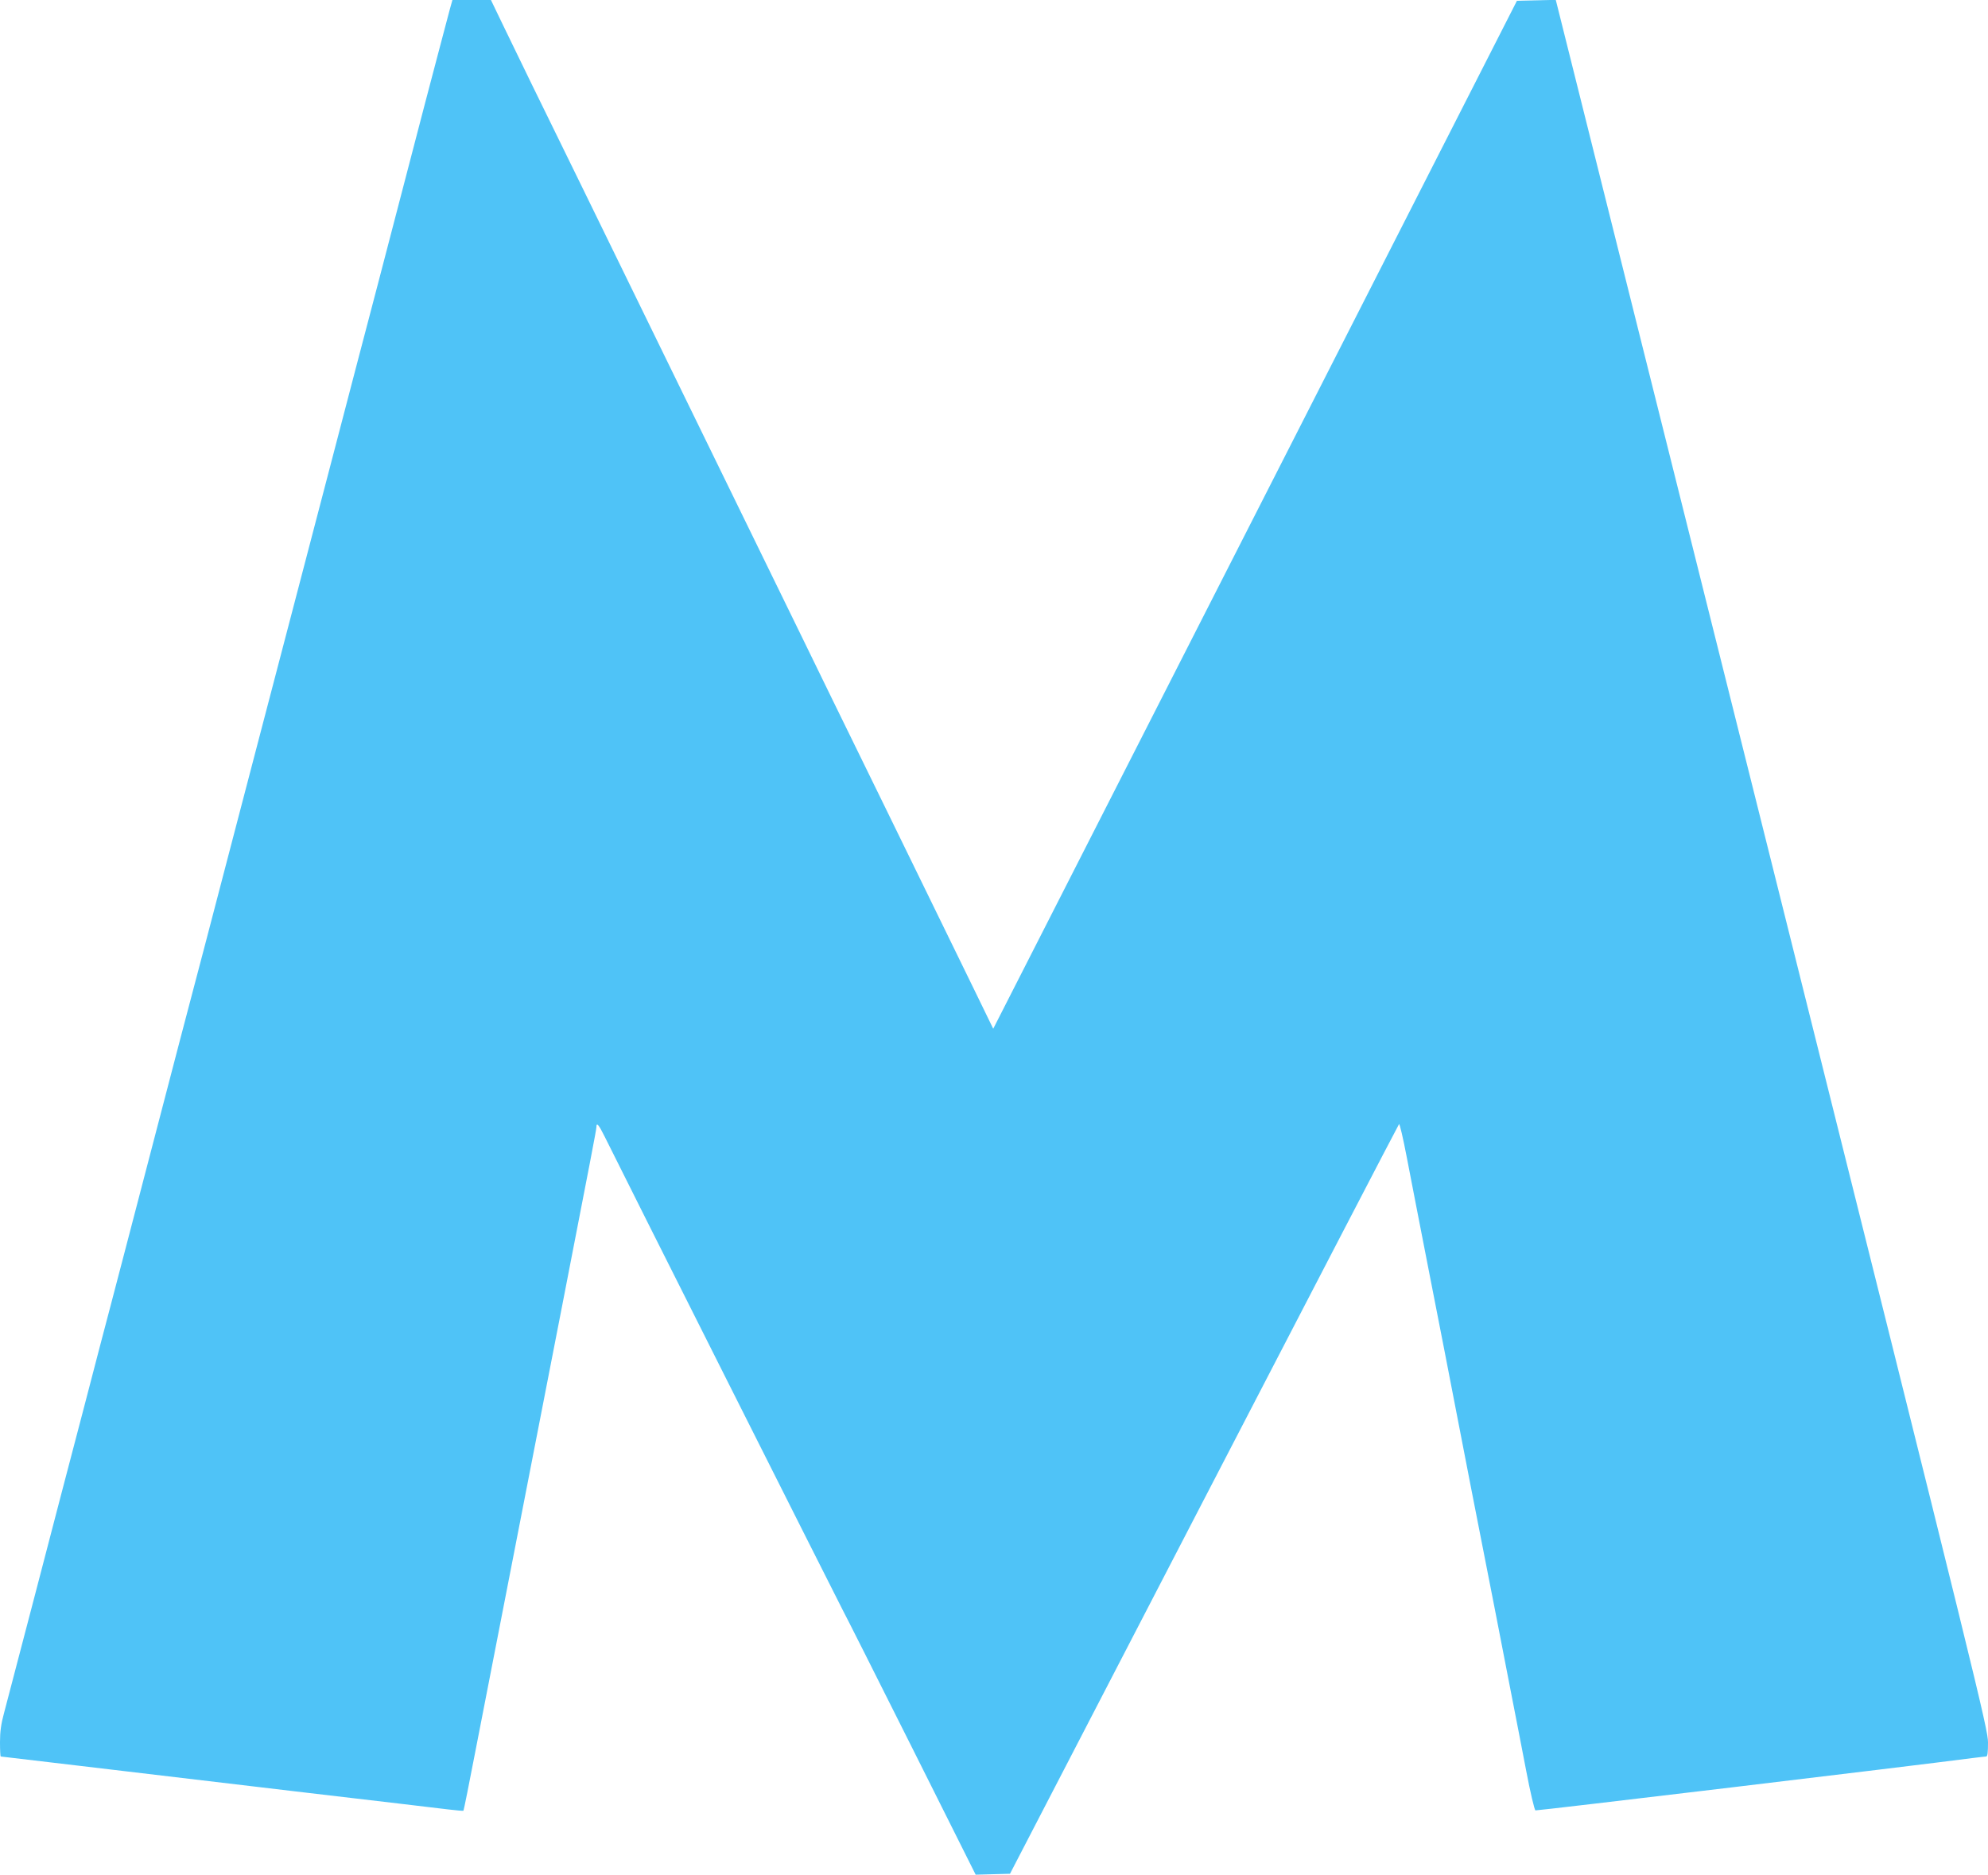
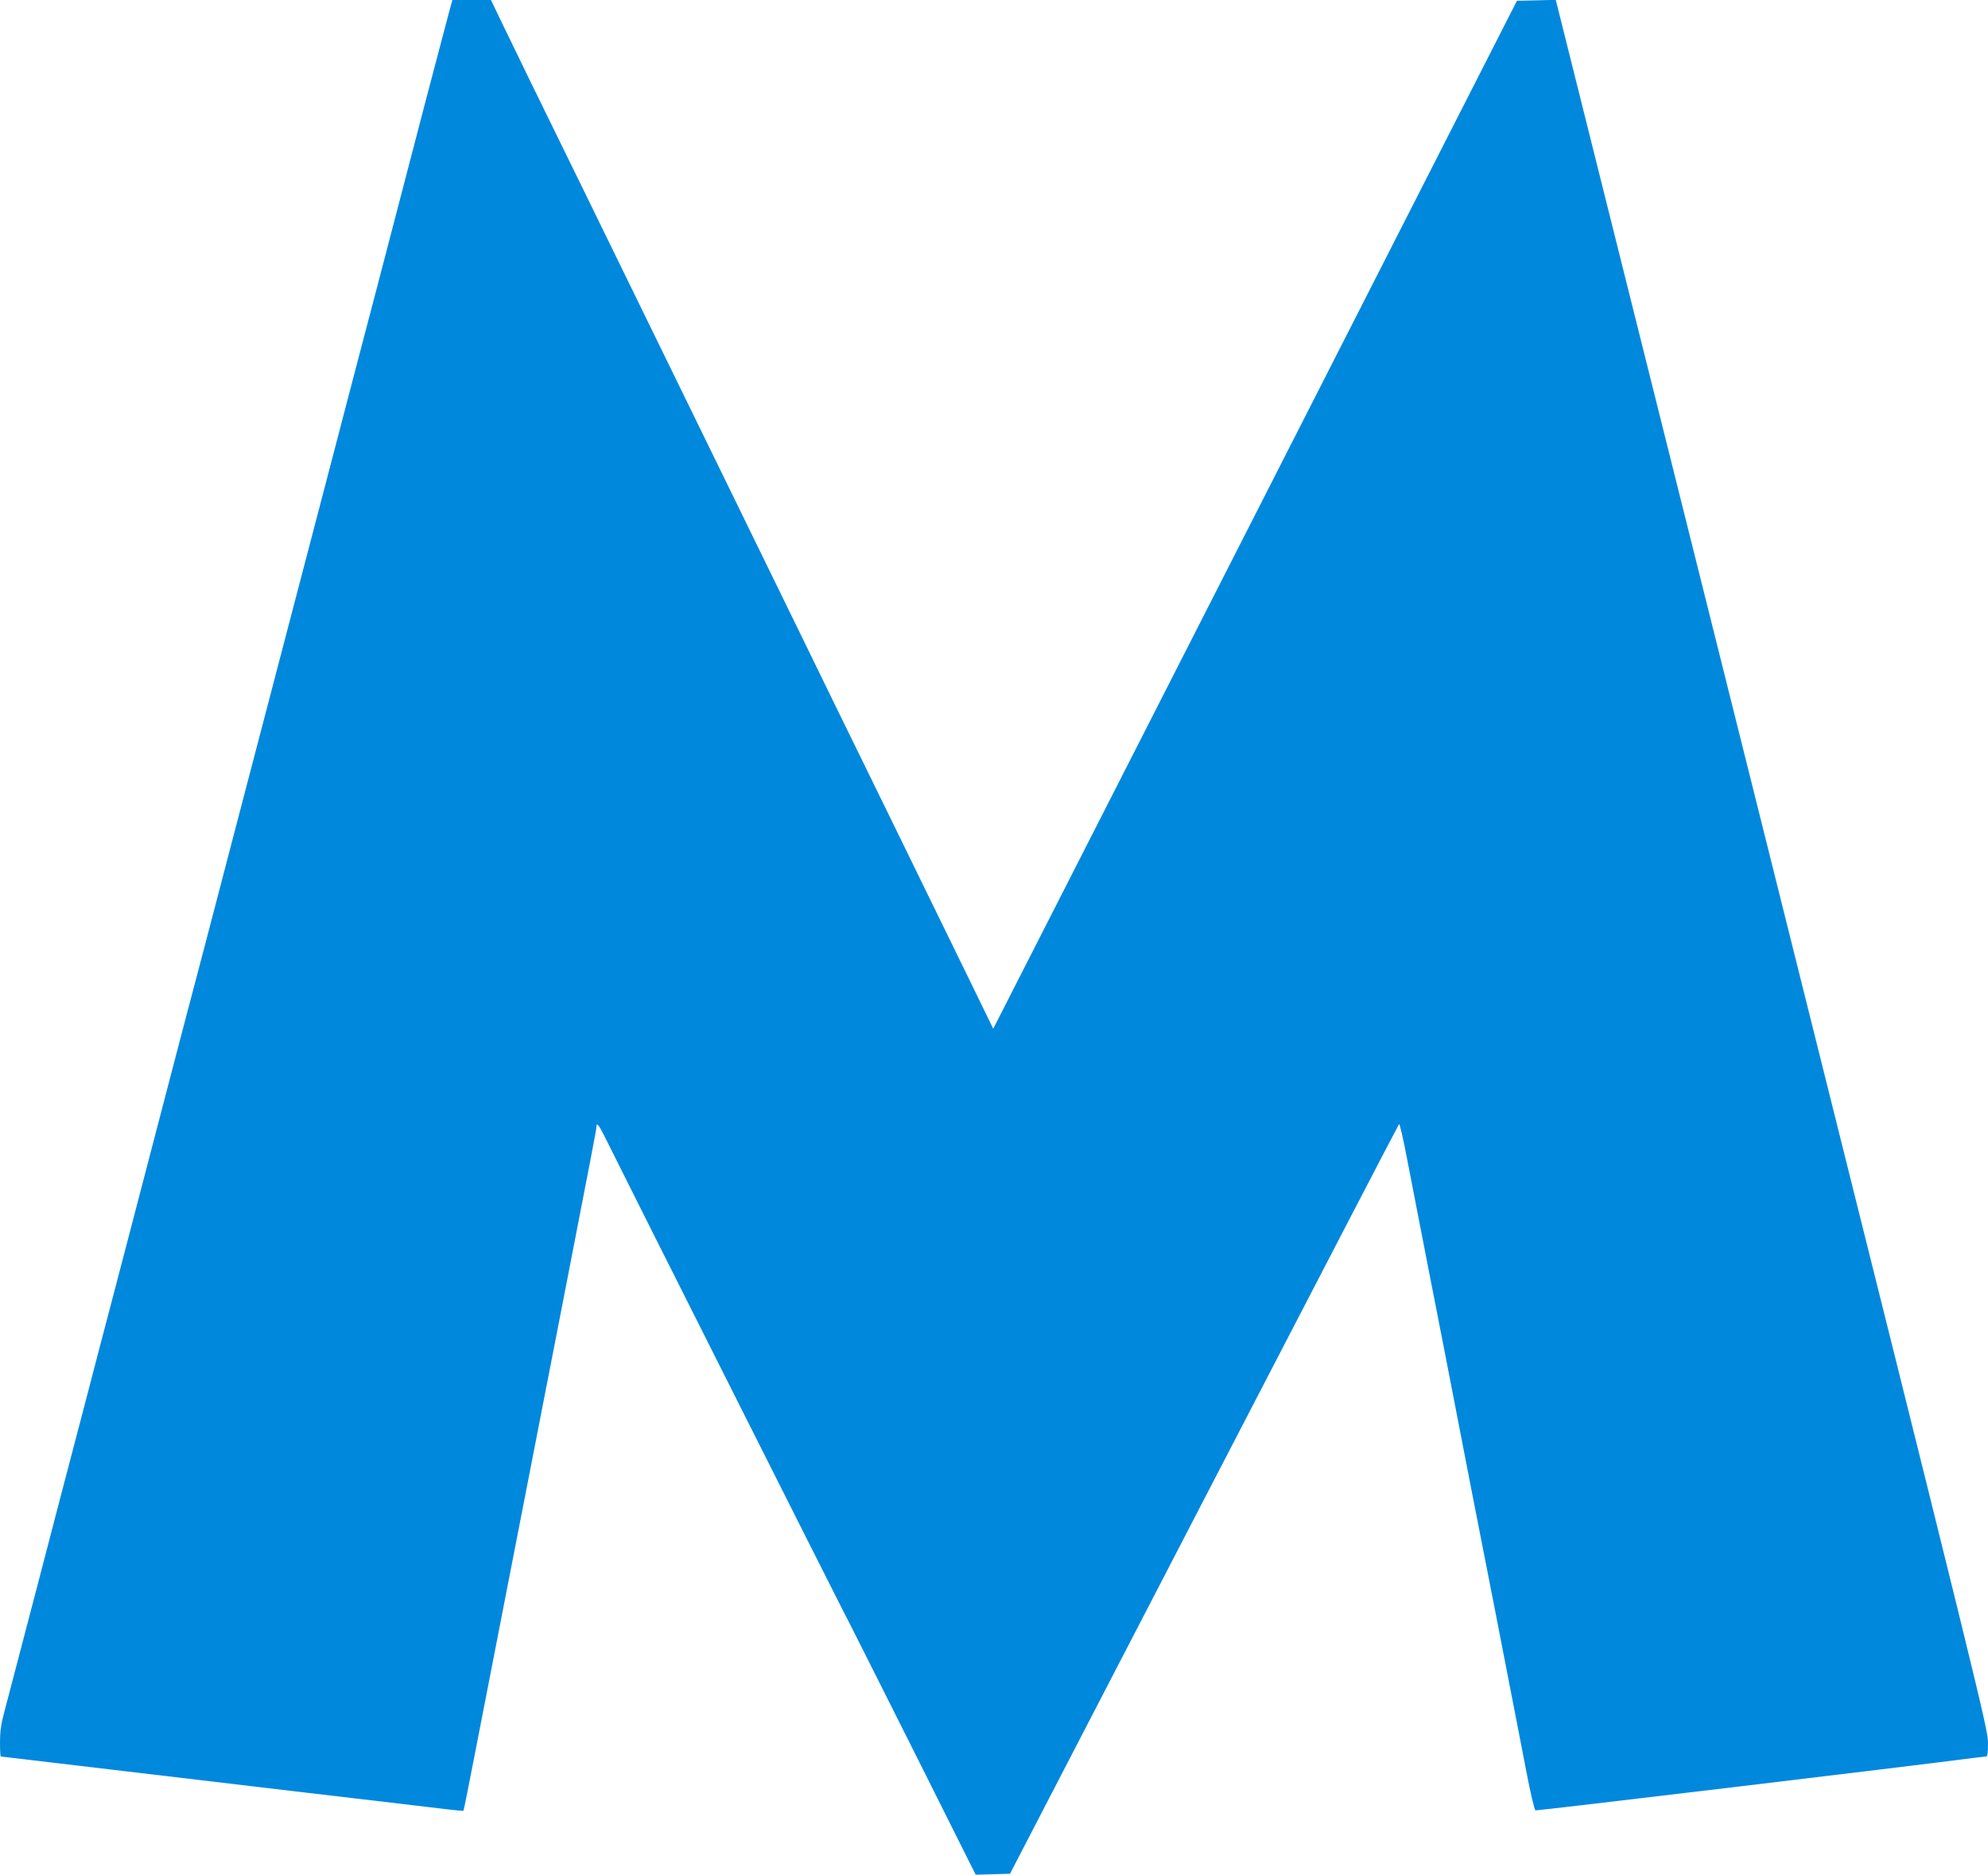
<svg xmlns="http://www.w3.org/2000/svg" version="1.0" width="1280pt" height="1207pt" viewBox="0 0 1280 1207" preserveAspectRatio="xMidYMid meet">
-   <g transform="translate(0,1207) scale(0.1,-0.1)" fill="#4fc3f7" stroke="none">
+   <g transform="translate(0,1207) scale(0.1,-0.1)" fill="#08d" stroke="none">
    <path d="M2897 12013 c-9 -32 -79 -300 -157 -595 -252 -967 -420 -1611 -445 -1703 -13 -49 -92 -351 -175 -670 -83 -319 -160 -611 -170 -650 -10 -38 -73 -279 -140 -535 -67 -256 -130 -496 -140 -535 -10 -38 -87 -331 -170 -650 -83 -319 -162 -620 -175 -670 -13 -49 -87 -332 -165 -627 -363 -1392 -423 -1620 -450 -1723 -16 -60 -93 -353 -170 -650 -78 -297 -220 -839 -315 -1205 -96 -366 -185 -708 -199 -760 -19 -69 -26 -120 -26 -187 0 -51 2 -93 5 -93 3 0 231 -27 508 -60 276 -33 902 -107 1392 -165 490 -57 932 -110 983 -116 51 -6 94 -10 96 -8 2 2 38 180 79 394 198 1017 481 2472 557 2860 179 920 220 1132 220 1147 0 34 15 17 53 -60 88 -180 1503 -2992 1532 -3047 18 -33 218 -430 445 -883 l412 -823 110 3 111 3 1249 2410 c687 1326 1252 2413 1256 2417 4 4 26 -90 49 -210 23 -119 91 -471 152 -782 61 -311 129 -659 151 -775 22 -115 74 -382 115 -593 41 -210 109 -554 150 -765 41 -210 92 -474 114 -587 22 -113 62 -317 88 -454 26 -137 53 -250 59 -253 9 -3 2417 285 2814 337 41 5 81 10 88 10 9 0 12 25 12 90 0 86 -58 323 -1391 5655 l-1392 5566 -125 -3 -125 -3 -1686 -3310 -1686 -3309 -126 259 c-70 143 -326 667 -569 1165 -244 498 -487 995 -540 1105 -92 189 -402 824 -1406 2878 -241 490 -472 965 -515 1055 l-78 162 -124 0 -124 0 -16 -57z" />
  </g>
</svg>
